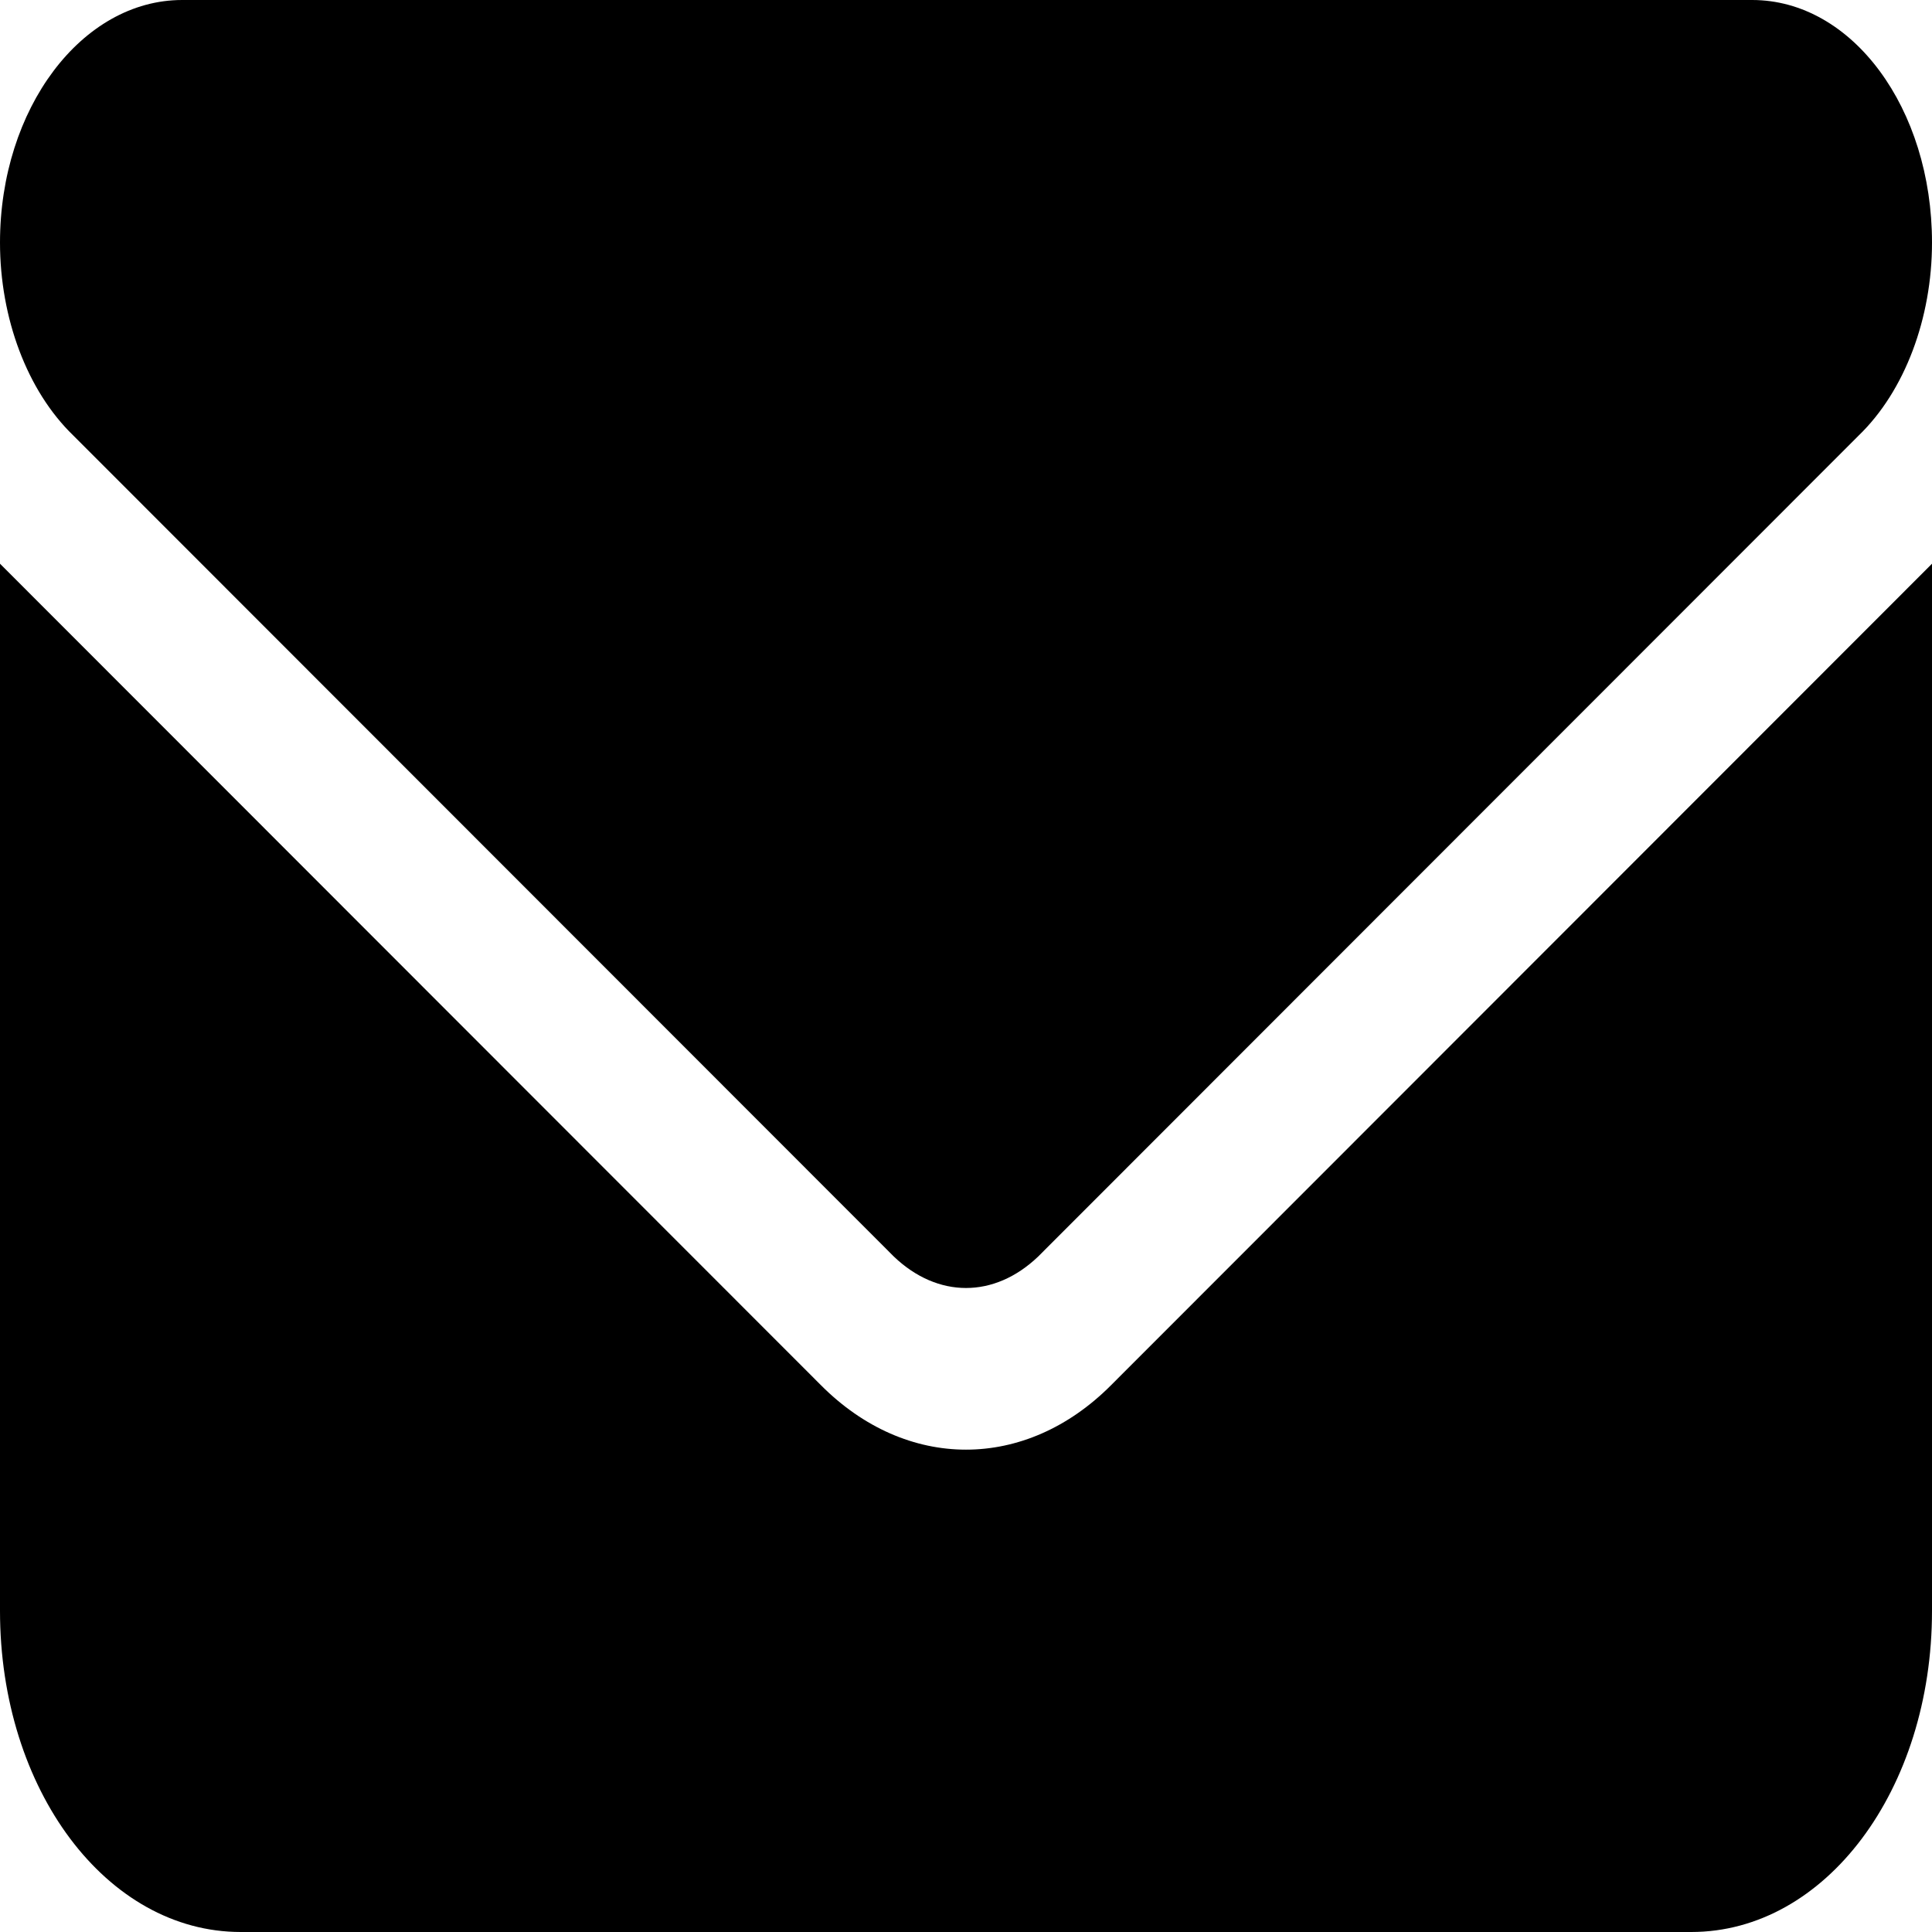
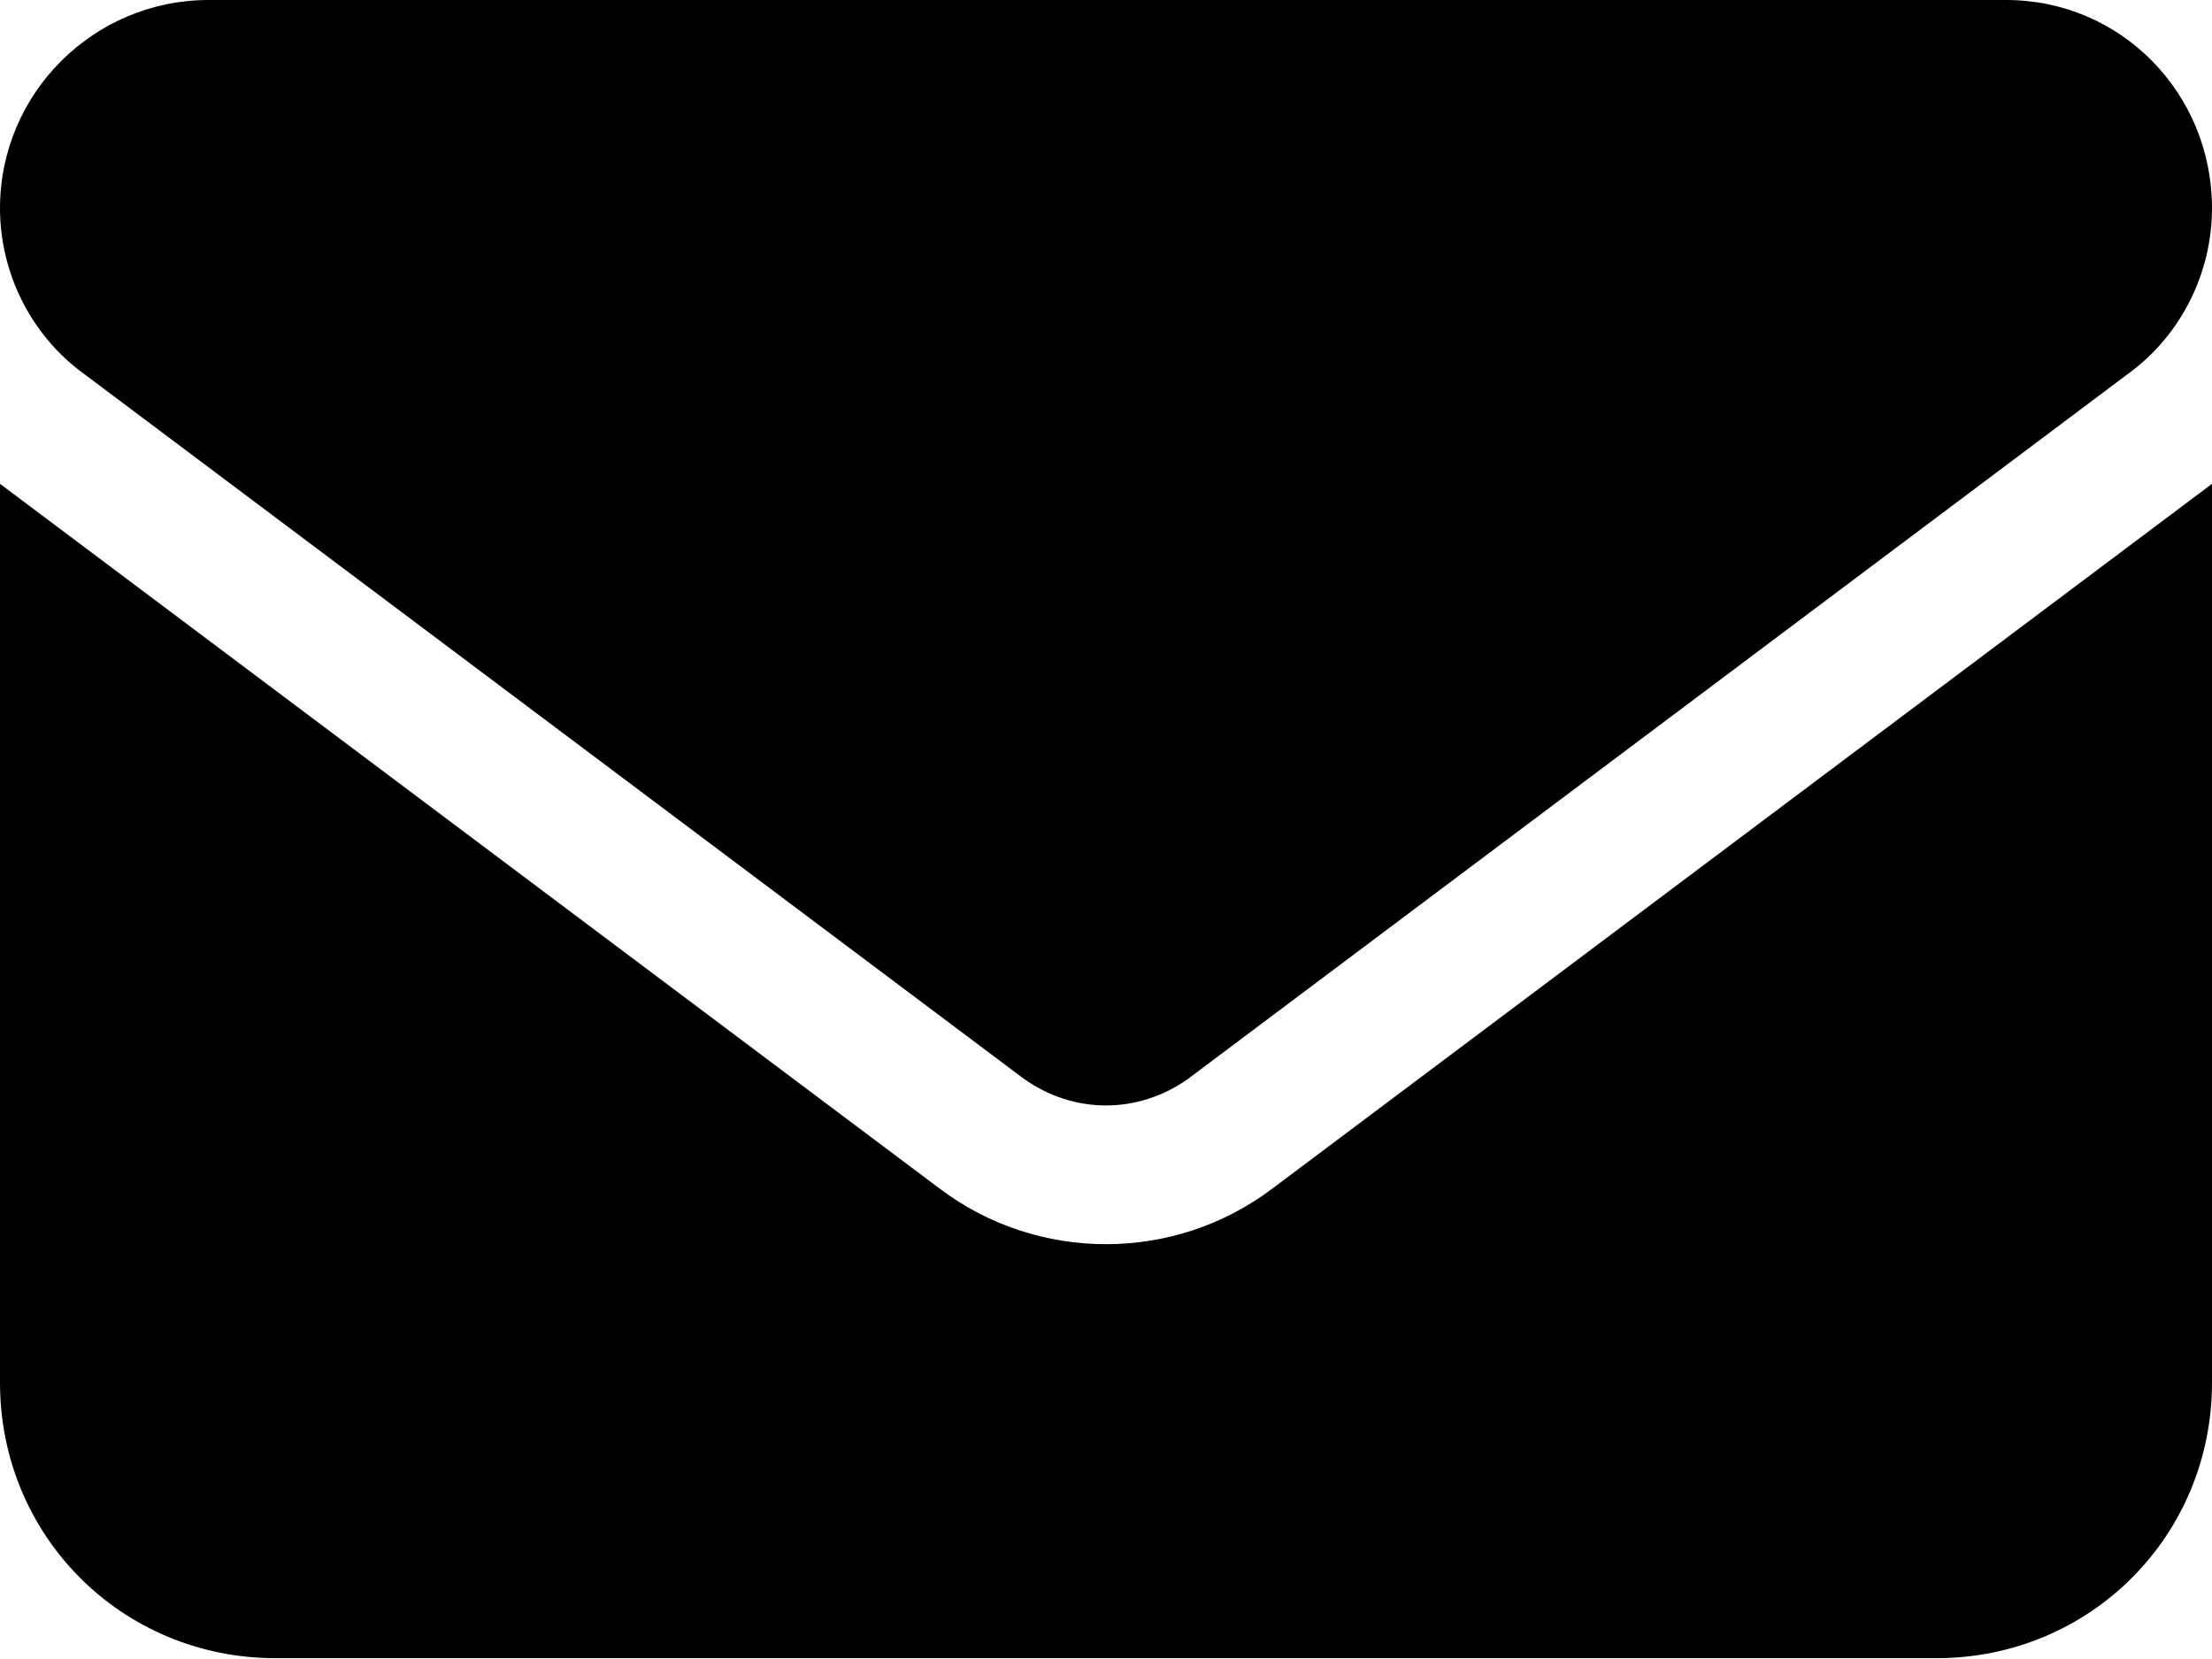
- <svg xmlns="http://www.w3.org/2000/svg" data-glyph="Nerd Fonts nf-fa-envelope U+F0E0" width="72pt" height="72pt" viewBox="0 0 72 72" version="1.1">
-   <defs>
-     <style type="text/css">*{stroke-linejoin: round; stroke-linecap: butt}</style>
-   </defs>
-   <g id="figure_1">
-     <g id="patch_1">
-       <path d="M 0 72  L 72 72  L 72 0  L 0 0  L 0 72  z " style="fill: none" />
-     </g>
-     <g id="axes_1">
-       <g id="patch_2">
-         <path d="M 6.789 0  C 3.047 0 0 4.049 0 9.041  C 0 11.854 1.012 14.569 2.73 16.228  L 33.312 46.829  C 34.946 48.39 37.054 48.39 38.688 46.829  L 69.27 16.228  C 70.988 14.569 72 11.854 72 9.041  C 72 4.049 69.038 0 65.296 0  L 6.789 0  z M 0 21.008  L 0 60.033  C 0 66.699 3.974 72 8.971 72  L 63.029 72  C 68.026 72 72 66.699 72 60.033  L 72 21.008  L 41.418 51.61  C 38.224 54.829 33.776 54.829 30.582 51.61  L 0 21.008  z " clip-path="url(#p38f7aa4ce0)" />
-       </g>
-     </g>
-   </g>
-   <defs>
-     <clipPath id="p38f7aa4ce0">
-       <rect x="0" y="0" width="72" height="72" />
-     </clipPath>
-   </defs>
+ <svg xmlns="http://www.w3.org/2000/svg" class="contact-icon mail-icon" viewBox="0 0 22.151 16.605" preserveAspectRatio="xMidYMid meet" aria-hidden="true" focusable="false" data-glyph="Nerd Fonts U+F0E0">
+   <path fill="currentColor" d="M 2.089 0  C 0.938 0 0 0.934 0 2.085  C 0 2.734 0.311 3.36 0.84 3.743  L 10.249 10.8  C 10.751 11.16 11.4 11.16 11.902 10.8  L 21.311 3.743  C 21.84 3.36 22.151 2.734 22.151 2.085  C 22.151 0.934 21.24 0 20.089 0  L 2.089 0  z M 0 4.845  L 0 13.845  C 0 15.383 1.222 16.605 2.76 16.605  L 19.391 16.605  C 20.929 16.605 22.151 15.383 22.151 13.845  L 22.151 4.845  L 12.742 11.902  C 11.76 12.645 10.391 12.645 9.409 11.902  L 0 4.845  z " />
</svg>
